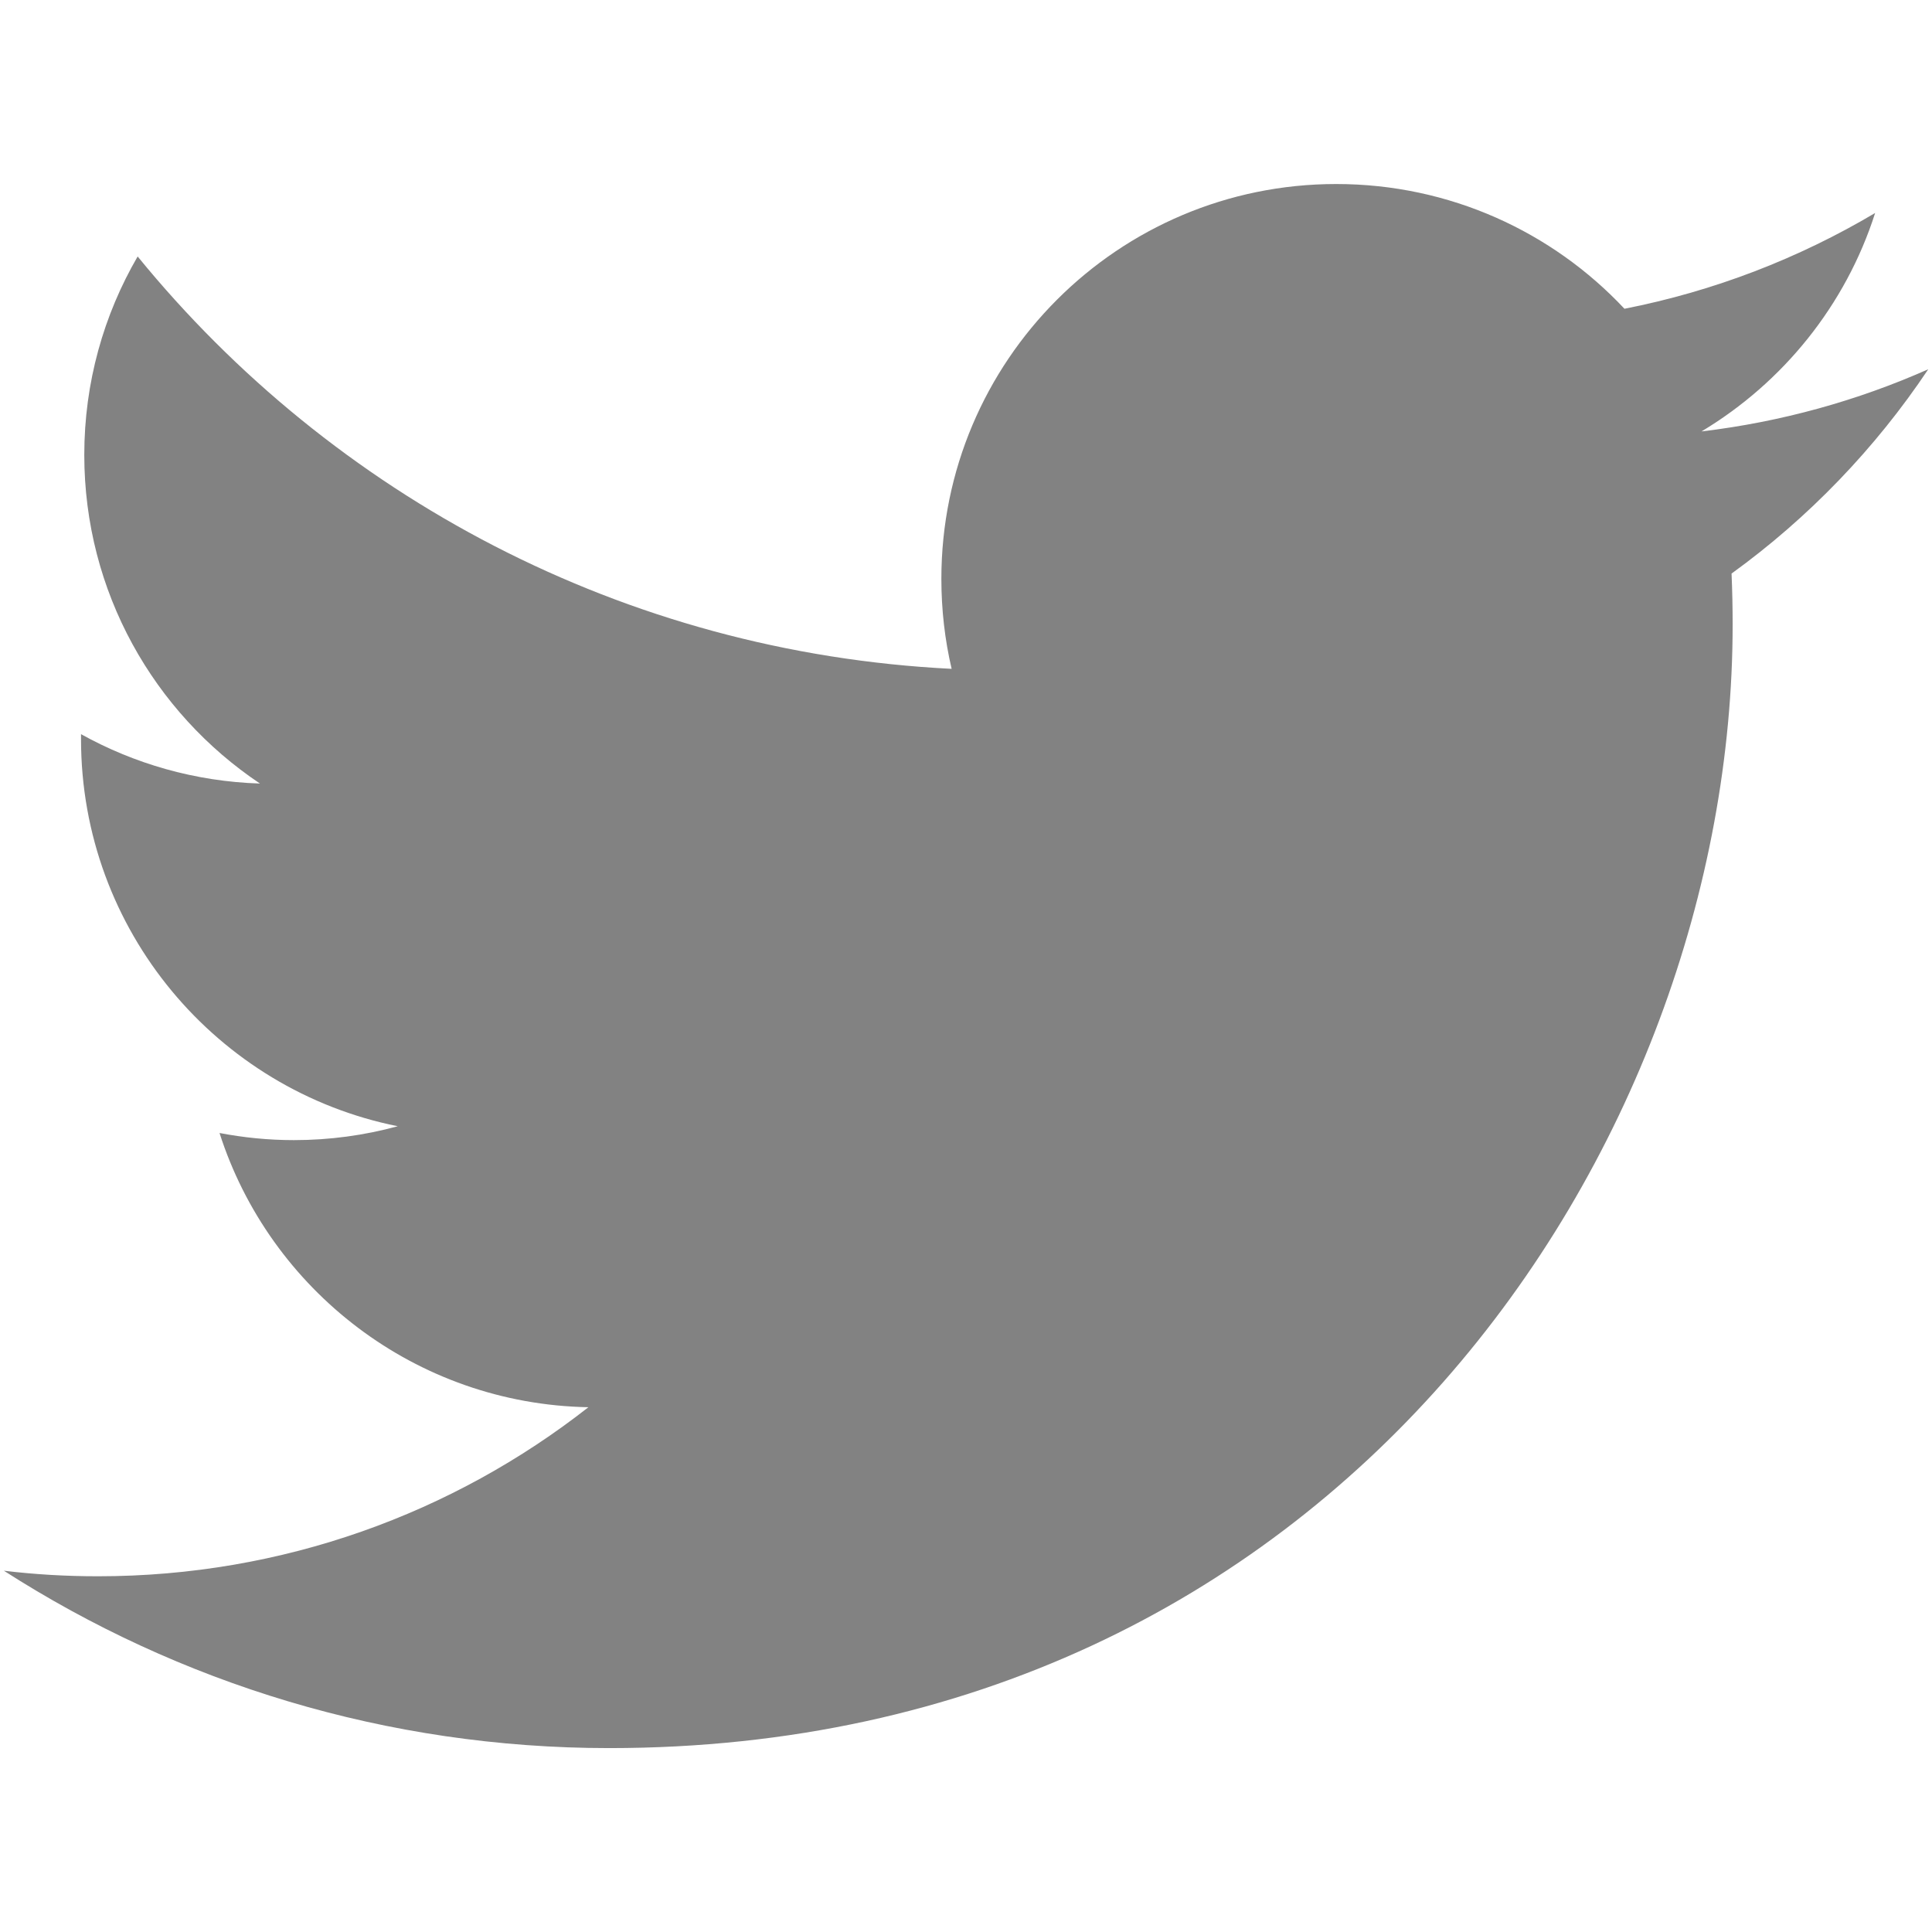
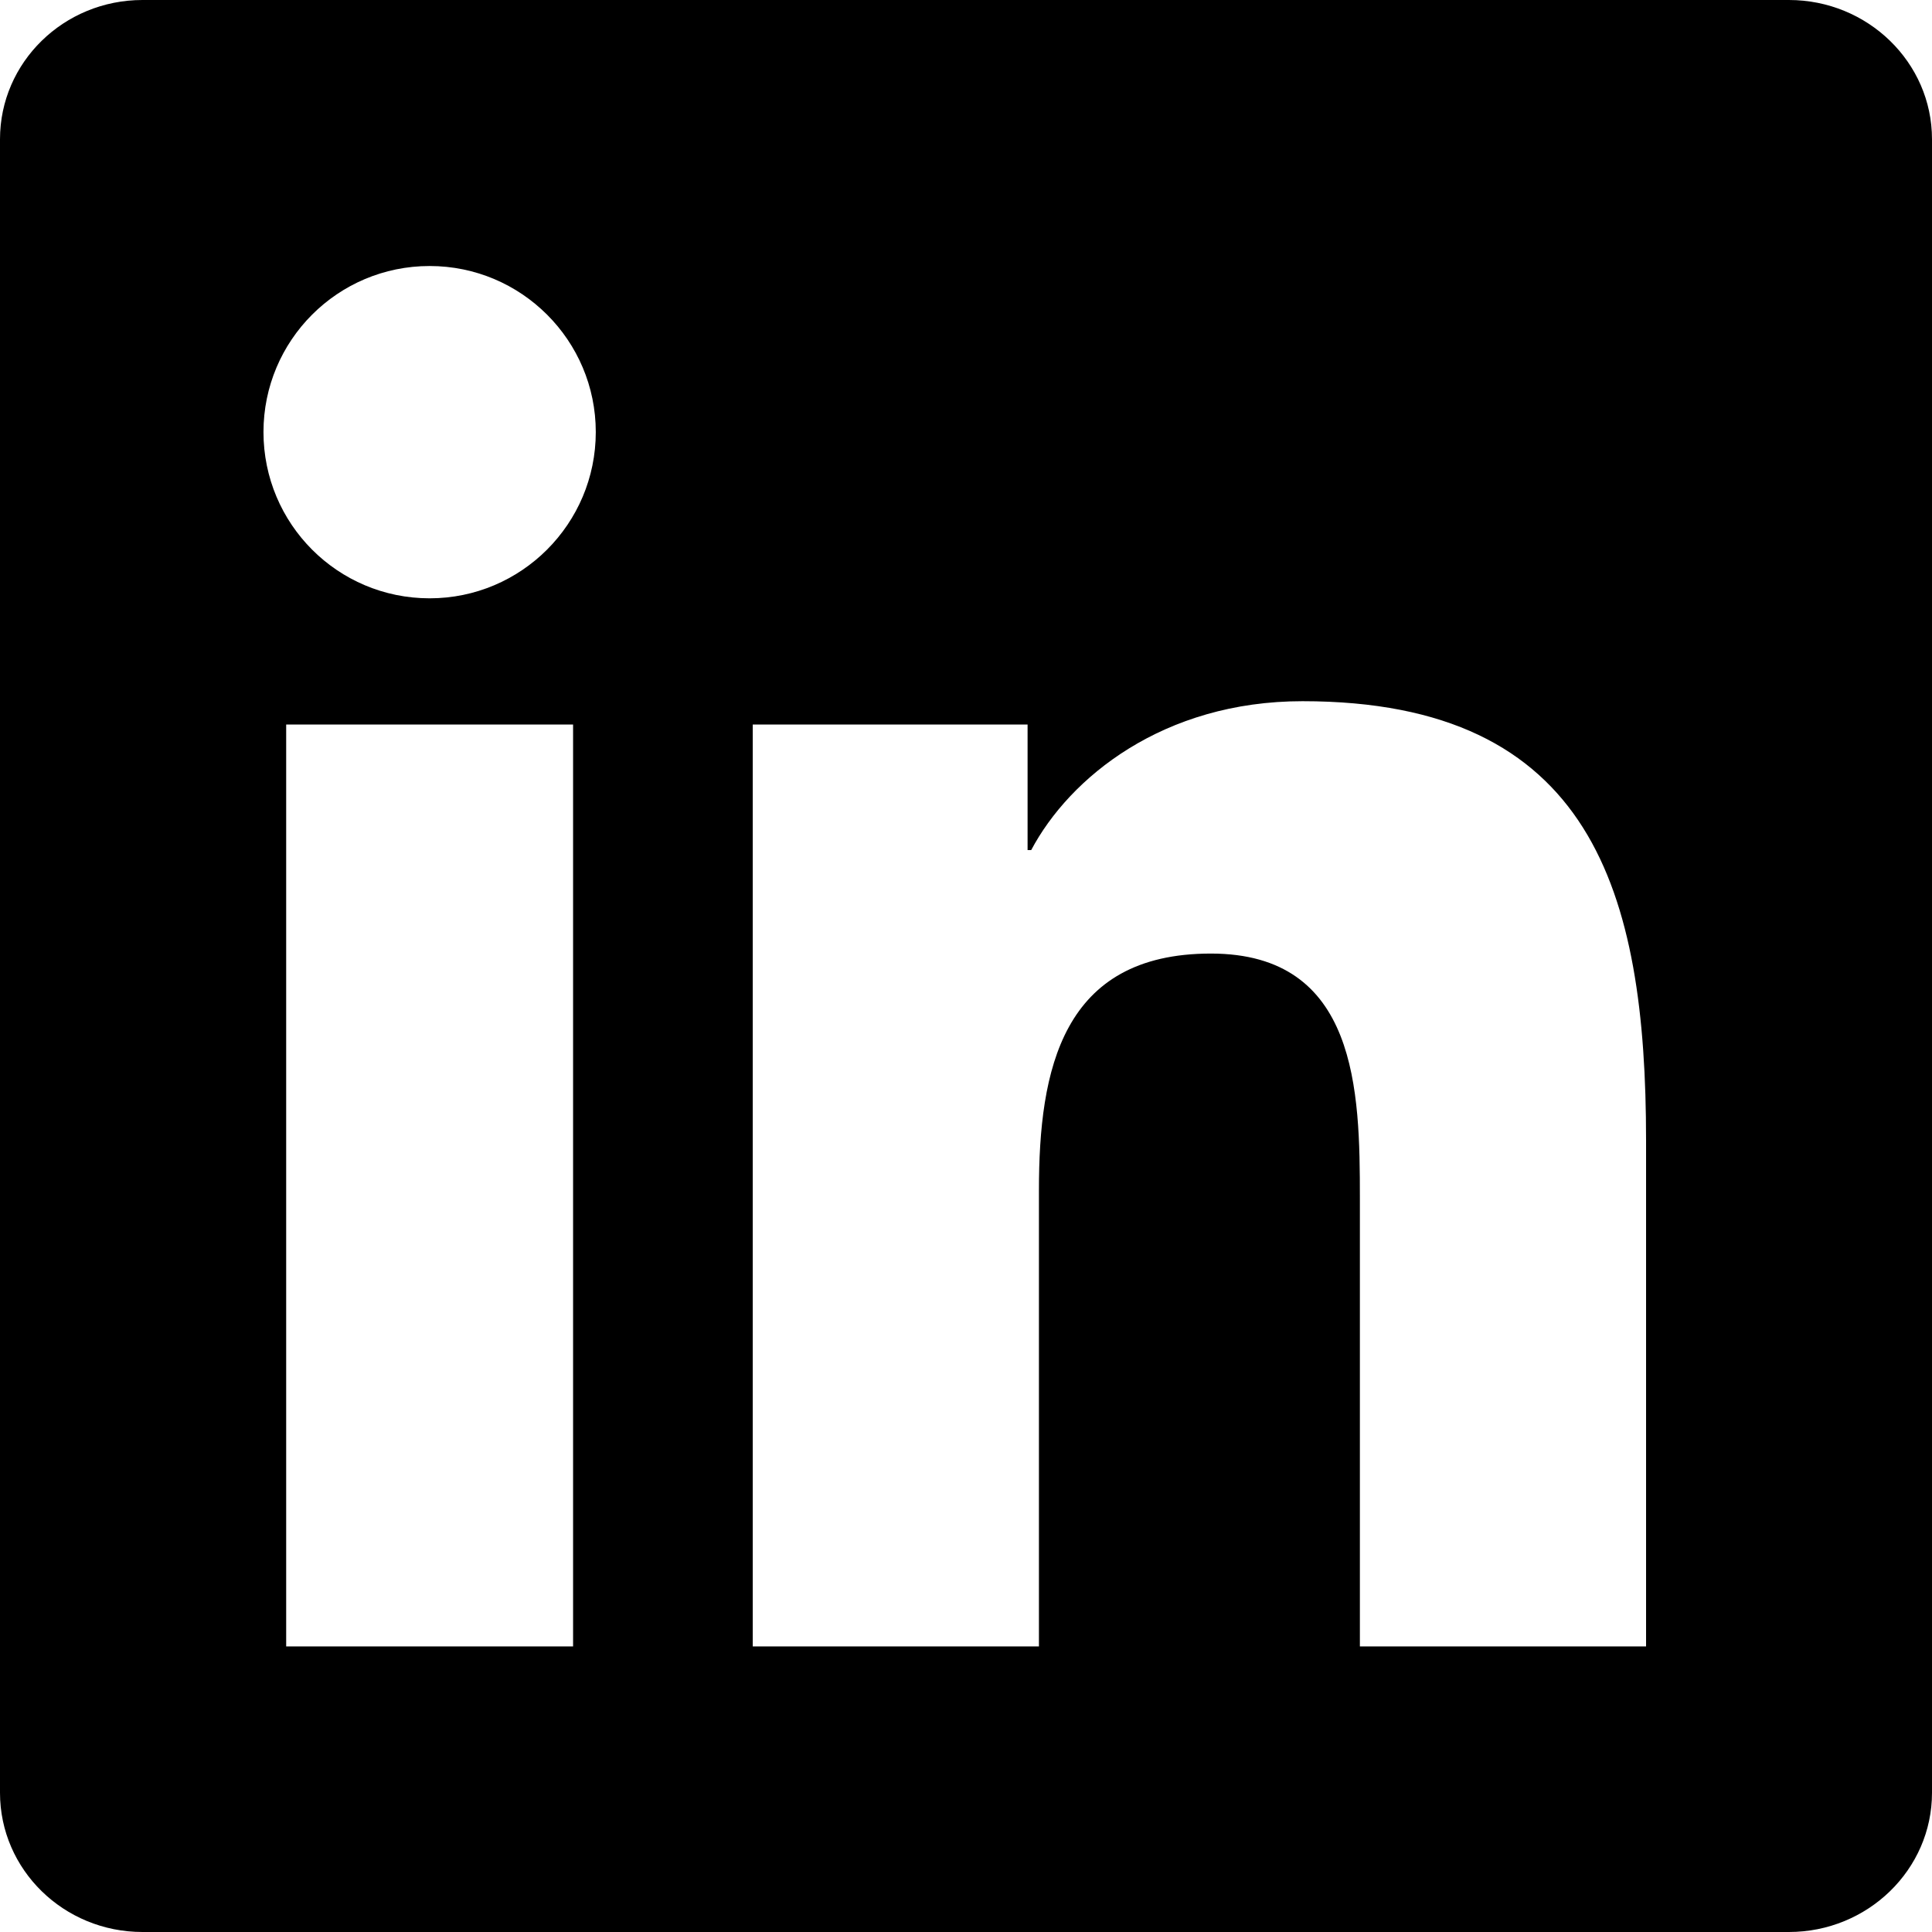
<svg viewBox="0 0 16 16" width="16px" height="16px">
-   <path fill="#828282" d="M15.969,3.058c-0.586,0.26-1.217,0.436-1.878,0.515c0.675-0.405,1.194-1.045,1.438-1.809c-0.632,0.375-1.332,0.647-2.076,0.793c-0.596-0.636-1.446-1.033-2.387-1.033c-1.806,0-3.27,1.464-3.27,3.27 c0,0.256,0.029,0.506,0.085,0.745C5.163,5.404,2.753,4.102,1.14,2.124C0.859,2.607,0.698,3.168,0.698,3.767 c0,1.134,0.577,2.135,1.455,2.722C1.616,6.472,1.112,6.325,0.671,6.08c0,0.014,0,0.027,0,0.041c0,1.584,1.127,2.906,2.623,3.206 C3.02,9.402,2.731,9.442,2.433,9.442c-0.211,0-0.416-0.021-0.615-0.059c0.416,1.299,1.624,2.245,3.055,2.271 c-1.119,0.877-2.529,1.4-4.061,1.4c-0.264,0-0.524-0.015-0.78-0.046c1.447,0.928,3.166,1.469,5.013,1.469 c6.015,0,9.304-4.983,9.304-9.304c0-0.142-0.003-0.283-0.009-0.423C14.976,4.29,15.531,3.714,15.969,3.058z" />
+   <path d="M13.632 13.635h-2.37V9.922c0-.886-.018-2.025-1.234-2.025-1.235 0-1.424.964-1.424 1.96v3.778h-2.37V6H8.51v1.04h.03c.318-.6 1.092-1.233 2.247-1.233 2.4 0 2.845 1.58 2.845 3.637v4.188zM3.558 4.955c-.762 0-1.376-.617-1.376-1.377 0-.758.614-1.375 1.376-1.375.76 0 1.376.617 1.376 1.375 0 .76-.617 1.377-1.376 1.377zm1.188 8.68H2.37V6h2.376v7.635zM14.816 0H1.18C.528 0 0 .516 0 1.153v13.694C0 15.484.528 16 1.18 16h13.635c.652 0 1.185-.516 1.185-1.153V1.153C16 .516 15.467 0 14.815 0z" fill-rule="nonzero" />
</svg>
